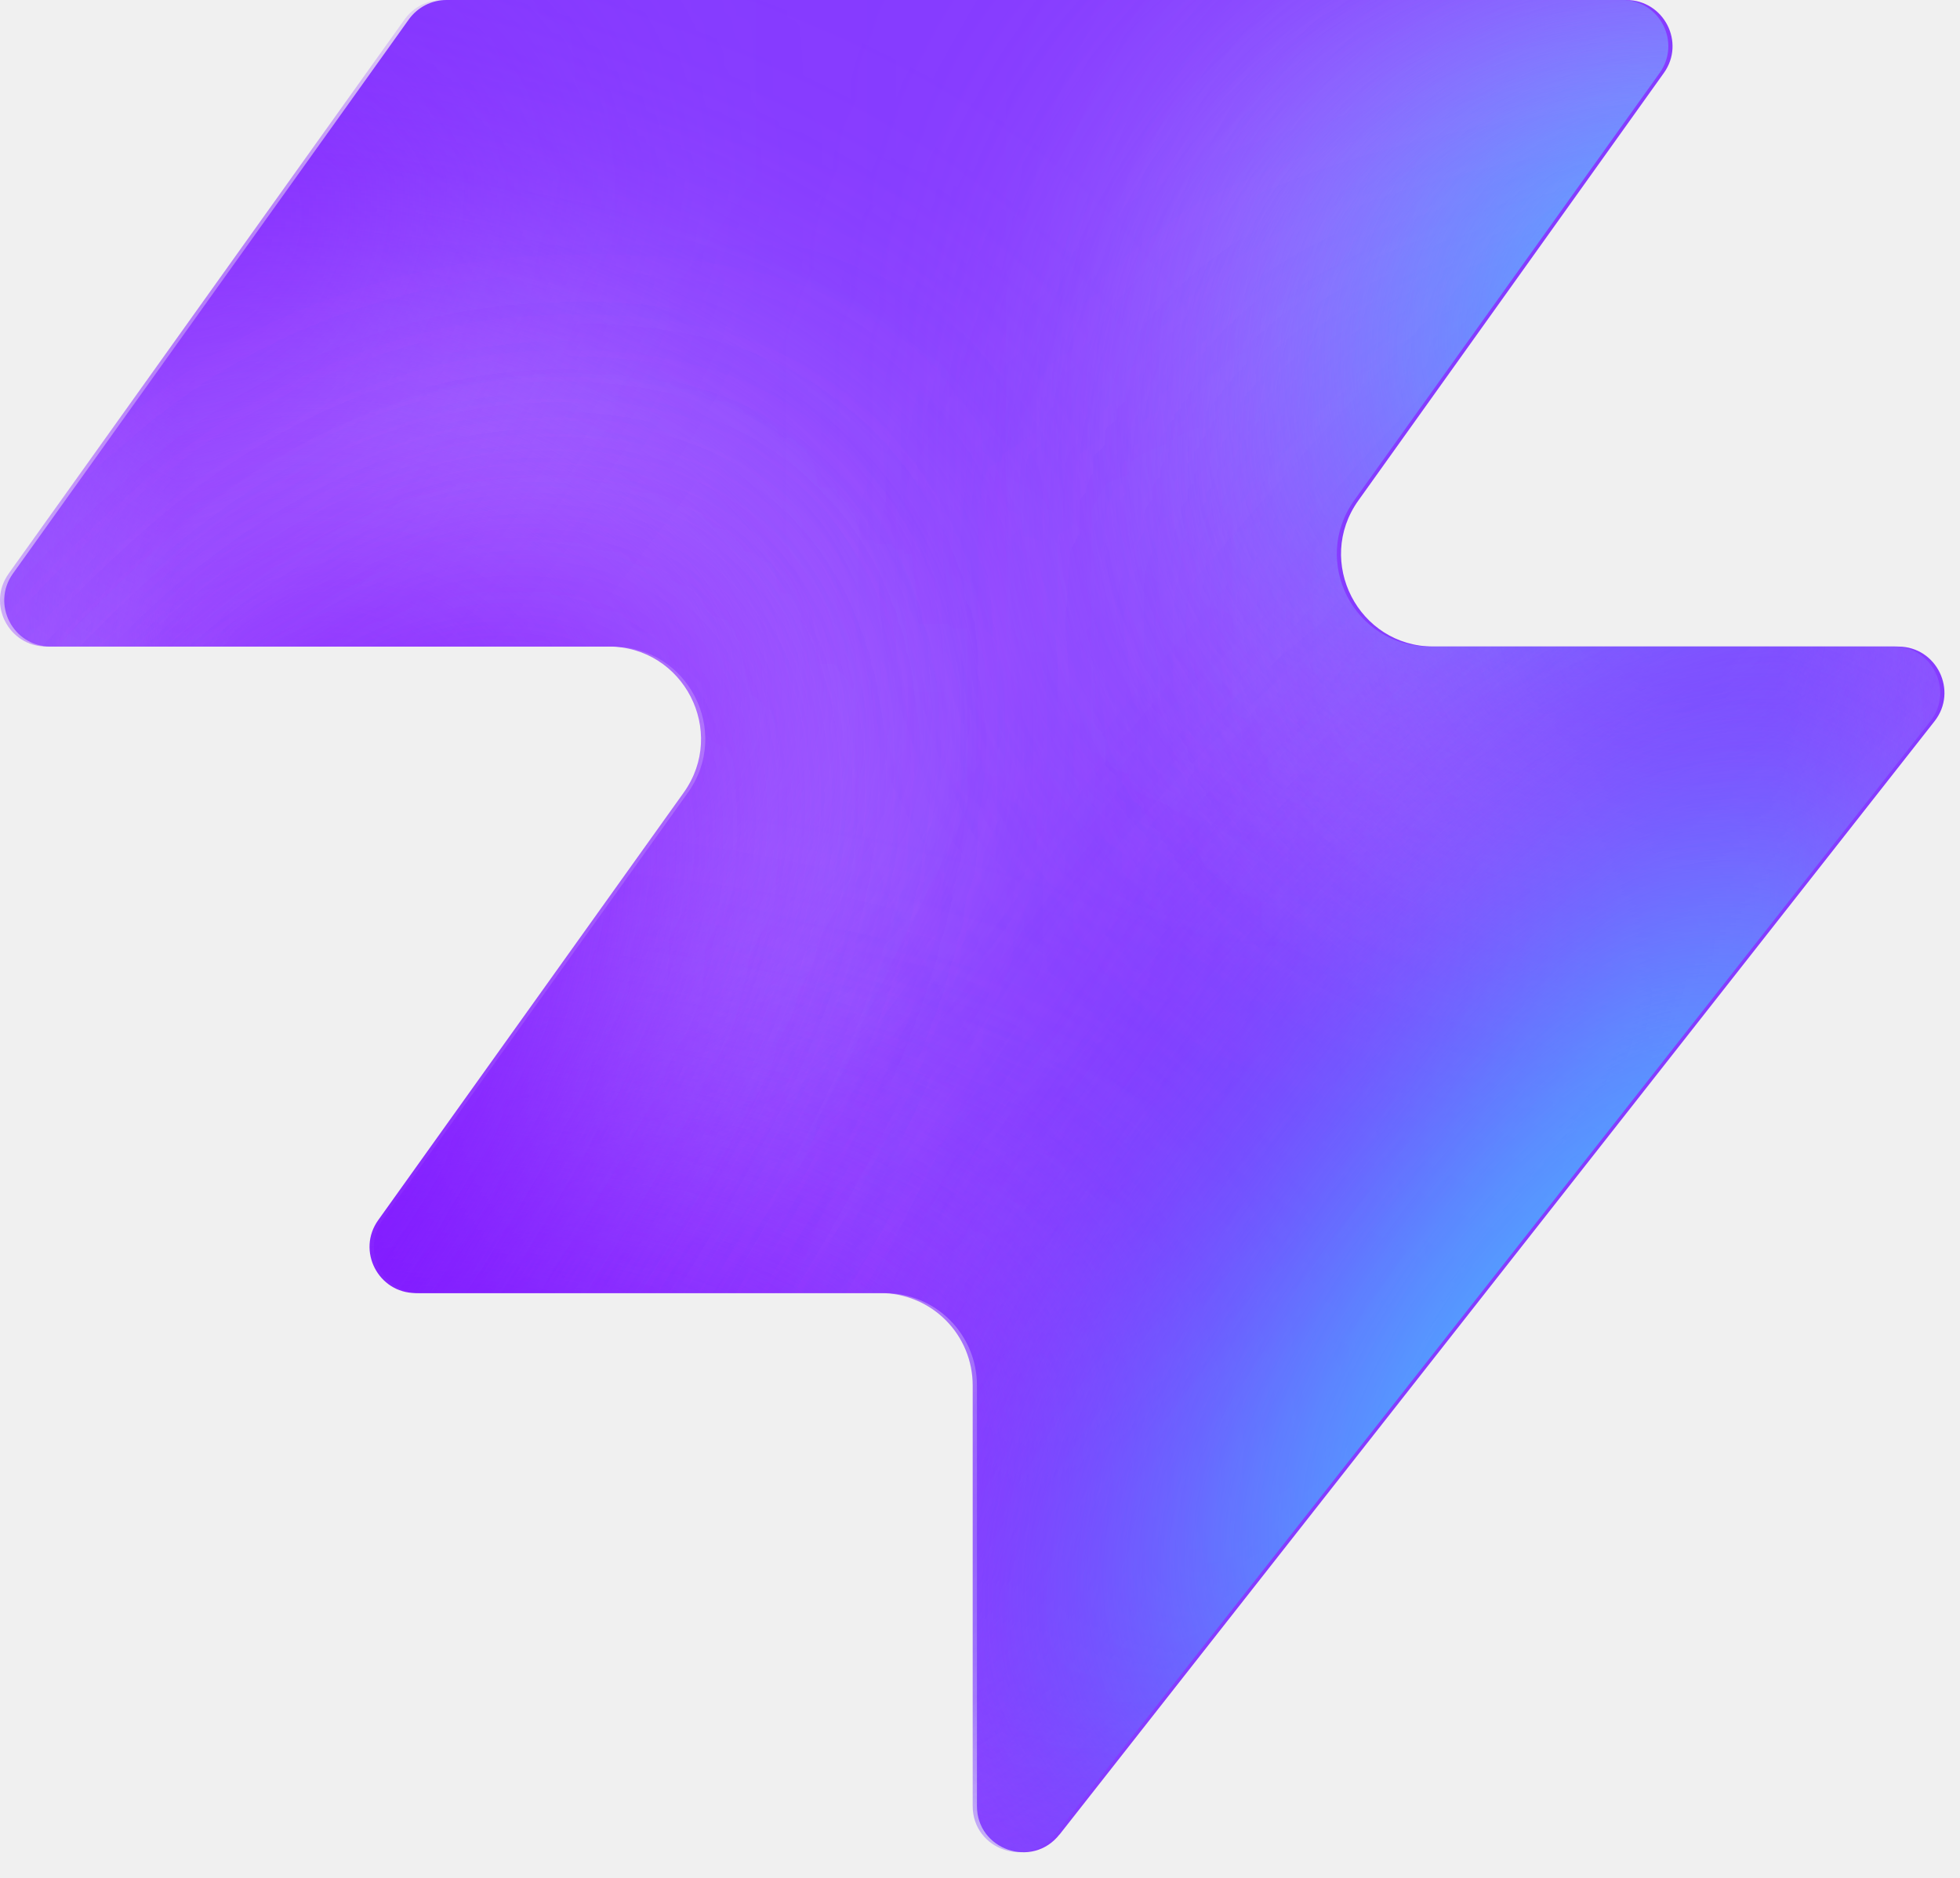
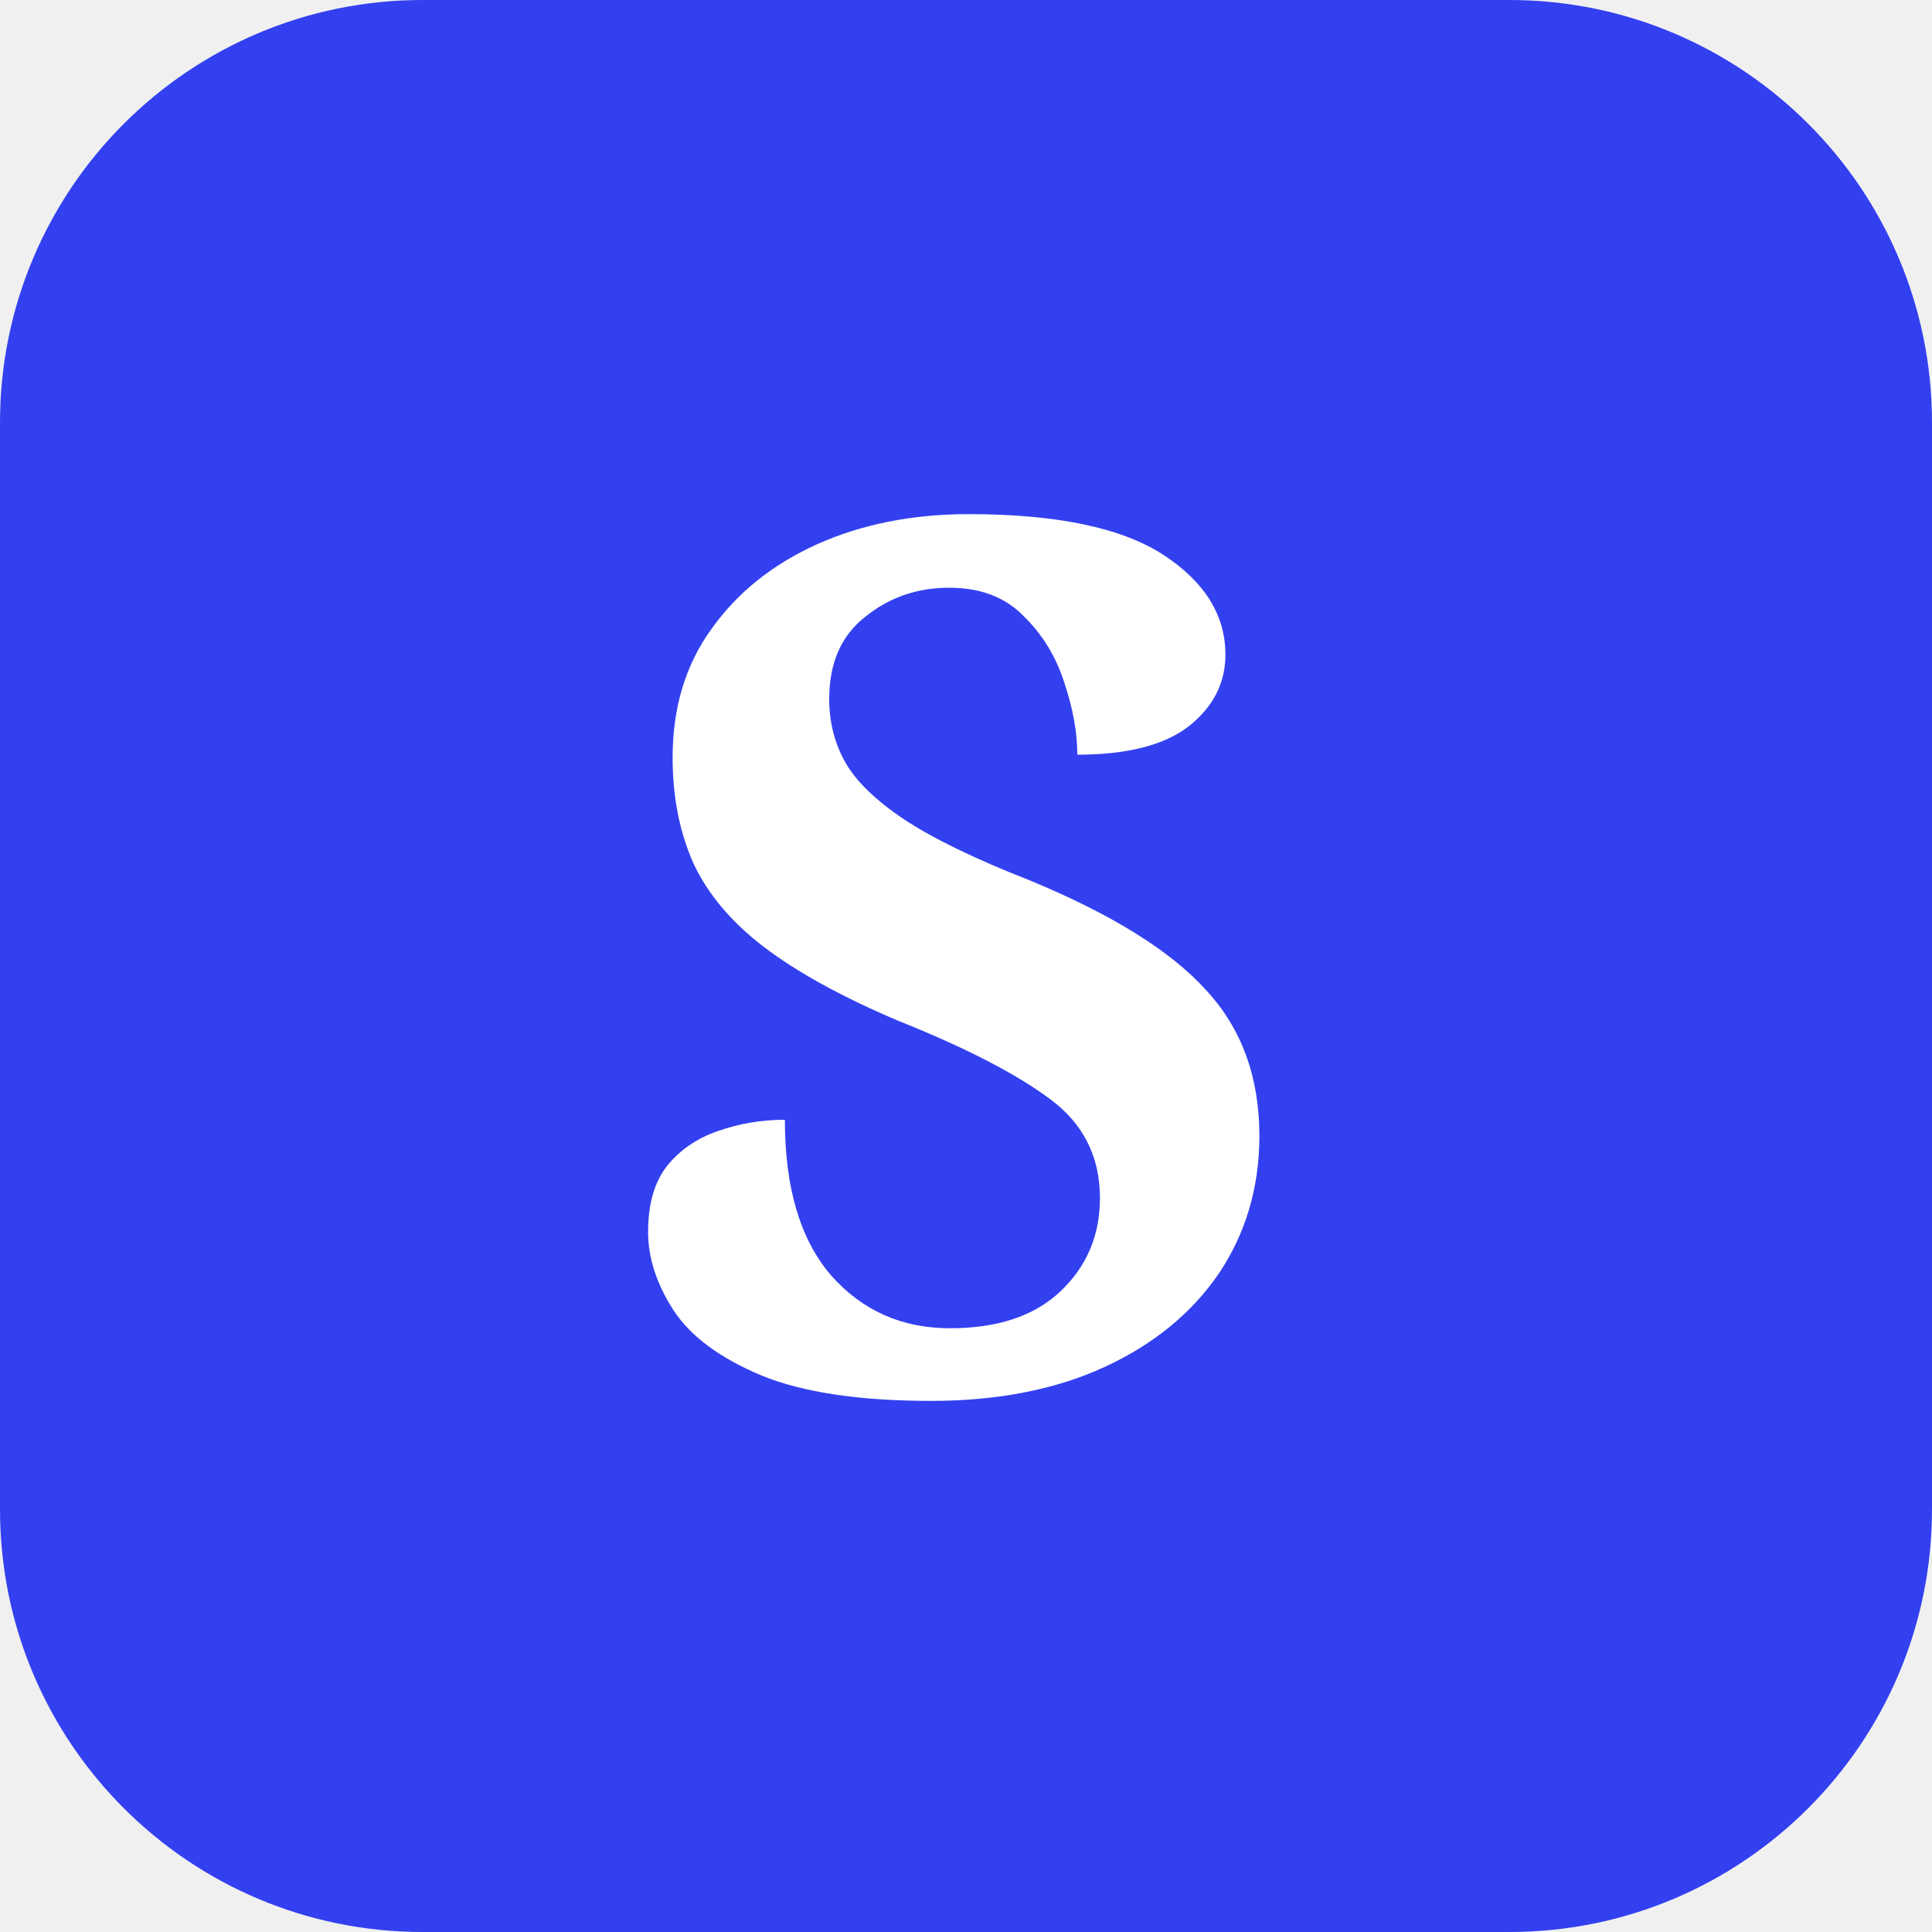
- <svg xmlns="http://www.w3.org/2000/svg" width="48" height="46" fill="none" viewBox="0 0 48 46">
-   <path fill="#863bff" d="M25.946 44.938c-.664.845-2.021.375-2.021-.698V33.937a2.26 2.26 0 0 0-2.262-2.262H10.287c-.92 0-1.456-1.04-.92-1.788l7.48-10.471c1.07-1.497 0-3.578-1.842-3.578H1.237c-.92 0-1.456-1.04-.92-1.788L10.013.474c.214-.297.556-.474.92-.474h28.894c.92 0 1.456 1.04.92 1.788l-7.48 10.471c-1.07 1.498 0 3.579 1.842 3.579h11.377c.943 0 1.473 1.088.89 1.83L25.947 44.94z" style="fill:#863bff;fill:color(display-p3 .525 .23 1);fill-opacity:1" />
-   <mask id="a" width="48" height="46" x="0" y="0" maskUnits="userSpaceOnUse" style="mask-type:alpha">
-     <path fill="#000" d="M25.842 44.938c-.664.844-2.021.375-2.021-.698V33.937a2.26 2.26 0 0 0-2.262-2.262H10.183c-.92 0-1.456-1.04-.92-1.788l7.48-10.471c1.07-1.498 0-3.579-1.842-3.579H1.133c-.92 0-1.456-1.04-.92-1.787L9.91.473c.214-.297.556-.474.92-.474h28.894c.92 0 1.456 1.04.92 1.788l-7.48 10.471c-1.07 1.498 0 3.578 1.842 3.578h11.377c.943 0 1.473 1.088.89 1.832L25.843 44.94z" style="fill:#000;fill-opacity:1" />
-   </mask>
-   <g mask="url(#a)">
-     <g filter="url(#b)">
-       <ellipse cx="5.508" cy="14.704" fill="#ede6ff" rx="5.508" ry="14.704" style="fill:#ede6ff;fill:color(display-p3 .927 .903 1);fill-opacity:1" transform="matrix(.00324 1 1 -.00324 -4.47 31.516)" />
-     </g>
-     <g filter="url(#c)">
-       <ellipse cx="10.399" cy="29.851" fill="#ede6ff" rx="10.399" ry="29.851" style="fill:#ede6ff;fill:color(display-p3 .927 .903 1);fill-opacity:1" transform="matrix(.00324 1 1 -.00324 -39.328 7.883)" />
-     </g>
-     <g filter="url(#d)">
-       <ellipse cx="5.508" cy="30.487" fill="#7e14ff" rx="5.508" ry="30.487" style="fill:#7e14ff;fill:color(display-p3 .492 .077 1);fill-opacity:1" transform="rotate(89.814 -25.913 -14.639)scale(1 -1)" />
-     </g>
-     <g filter="url(#e)">
-       <ellipse cx="5.508" cy="30.599" fill="#7e14ff" rx="5.508" ry="30.599" style="fill:#7e14ff;fill:color(display-p3 .492 .077 1);fill-opacity:1" transform="rotate(89.814 -32.644 -3.334)scale(1 -1)" />
-     </g>
-     <g filter="url(#f)">
-       <ellipse cx="5.508" cy="30.599" fill="#7e14ff" rx="5.508" ry="30.599" style="fill:#7e14ff;fill:color(display-p3 .492 .077 1);fill-opacity:1" transform="matrix(.00324 1 1 -.00324 -34.34 30.47)" />
-     </g>
-     <g filter="url(#g)">
-       <ellipse cx="14.072" cy="22.078" fill="#ede6ff" rx="14.072" ry="22.078" style="fill:#ede6ff;fill:color(display-p3 .927 .903 1);fill-opacity:1" transform="rotate(93.35 24.506 48.493)scale(-1 1)" />
-     </g>
-     <g filter="url(#h)">
-       <ellipse cx="3.47" cy="21.501" fill="#7e14ff" rx="3.47" ry="21.501" style="fill:#7e14ff;fill:color(display-p3 .492 .077 1);fill-opacity:1" transform="rotate(89.009 28.708 47.59)scale(-1 1)" />
-     </g>
-     <g filter="url(#i)">
-       <ellipse cx="3.47" cy="21.501" fill="#7e14ff" rx="3.47" ry="21.501" style="fill:#7e14ff;fill:color(display-p3 .492 .077 1);fill-opacity:1" transform="rotate(89.009 28.708 47.59)scale(-1 1)" />
-     </g>
-     <g filter="url(#j)">
-       <ellipse cx=".387" cy="8.972" fill="#7e14ff" rx="4.407" ry="29.108" style="fill:#7e14ff;fill:color(display-p3 .492 .077 1);fill-opacity:1" transform="rotate(39.51 .387 8.972)" />
-     </g>
-     <g filter="url(#k)">
-       <ellipse cx="47.523" cy="-6.092" fill="#7e14ff" rx="4.407" ry="29.108" style="fill:#7e14ff;fill:color(display-p3 .492 .077 1);fill-opacity:1" transform="rotate(37.892 47.523 -6.092)" />
-     </g>
-     <g filter="url(#l)">
-       <ellipse cx="41.412" cy="6.333" fill="#47bfff" rx="5.971" ry="9.665" style="fill:#47bfff;fill:color(display-p3 .28 .748 1);fill-opacity:1" transform="rotate(37.892 41.412 6.333)" />
-     </g>
-     <g filter="url(#m)">
-       <ellipse cx="-1.879" cy="38.332" fill="#7e14ff" rx="4.407" ry="29.108" style="fill:#7e14ff;fill:color(display-p3 .492 .077 1);fill-opacity:1" transform="rotate(37.892 -1.88 38.332)" />
-     </g>
-     <g filter="url(#n)">
-       <ellipse cx="-1.879" cy="38.332" fill="#7e14ff" rx="4.407" ry="29.108" style="fill:#7e14ff;fill:color(display-p3 .492 .077 1);fill-opacity:1" transform="rotate(37.892 -1.88 38.332)" />
-     </g>
-     <g filter="url(#o)">
-       <ellipse cx="35.651" cy="29.907" fill="#7e14ff" rx="4.407" ry="29.108" style="fill:#7e14ff;fill:color(display-p3 .492 .077 1);fill-opacity:1" transform="rotate(37.892 35.651 29.907)" />
-     </g>
-     <g filter="url(#p)">
-       <ellipse cx="38.418" cy="32.4" fill="#47bfff" rx="5.971" ry="15.297" style="fill:#47bfff;fill:color(display-p3 .28 .748 1);fill-opacity:1" transform="rotate(37.892 38.418 32.4)" />
-     </g>
-   </g>
-   <defs>
-     <filter id="b" width="60.045" height="41.654" x="-19.77" y="16.149" color-interpolation-filters="sRGB" filterUnits="userSpaceOnUse">
-       <feFlood flood-opacity="0" result="BackgroundImageFix" />
-       <feBlend in="SourceGraphic" in2="BackgroundImageFix" result="shape" />
-       <feGaussianBlur result="effect1_foregroundBlur_2002_17158" stdDeviation="7.659" />
-     </filter>
-     <filter id="c" width="90.34" height="51.437" x="-54.613" y="-7.533" color-interpolation-filters="sRGB" filterUnits="userSpaceOnUse">
-       <feFlood flood-opacity="0" result="BackgroundImageFix" />
-       <feBlend in="SourceGraphic" in2="BackgroundImageFix" result="shape" />
-       <feGaussianBlur result="effect1_foregroundBlur_2002_17158" stdDeviation="7.659" />
-     </filter>
-     <filter id="d" width="79.355" height="29.4" x="-49.64" y="2.03" color-interpolation-filters="sRGB" filterUnits="userSpaceOnUse">
-       <feFlood flood-opacity="0" result="BackgroundImageFix" />
-       <feBlend in="SourceGraphic" in2="BackgroundImageFix" result="shape" />
-       <feGaussianBlur result="effect1_foregroundBlur_2002_17158" stdDeviation="4.596" />
-     </filter>
-     <filter id="e" width="79.579" height="29.4" x="-45.045" y="20.029" color-interpolation-filters="sRGB" filterUnits="userSpaceOnUse">
-       <feFlood flood-opacity="0" result="BackgroundImageFix" />
-       <feBlend in="SourceGraphic" in2="BackgroundImageFix" result="shape" />
-       <feGaussianBlur result="effect1_foregroundBlur_2002_17158" stdDeviation="4.596" />
-     </filter>
-     <filter id="f" width="79.579" height="29.4" x="-43.513" y="21.178" color-interpolation-filters="sRGB" filterUnits="userSpaceOnUse">
-       <feFlood flood-opacity="0" result="BackgroundImageFix" />
-       <feBlend in="SourceGraphic" in2="BackgroundImageFix" result="shape" />
-       <feGaussianBlur result="effect1_foregroundBlur_2002_17158" stdDeviation="4.596" />
-     </filter>
-     <filter id="g" width="74.749" height="58.852" x="15.756" y="-17.901" color-interpolation-filters="sRGB" filterUnits="userSpaceOnUse">
-       <feFlood flood-opacity="0" result="BackgroundImageFix" />
-       <feBlend in="SourceGraphic" in2="BackgroundImageFix" result="shape" />
-       <feGaussianBlur result="effect1_foregroundBlur_2002_17158" stdDeviation="7.659" />
-     </filter>
-     <filter id="h" width="61.377" height="25.362" x="23.548" y="2.284" color-interpolation-filters="sRGB" filterUnits="userSpaceOnUse">
-       <feFlood flood-opacity="0" result="BackgroundImageFix" />
-       <feBlend in="SourceGraphic" in2="BackgroundImageFix" result="shape" />
-       <feGaussianBlur result="effect1_foregroundBlur_2002_17158" stdDeviation="4.596" />
-     </filter>
-     <filter id="i" width="61.377" height="25.362" x="23.548" y="2.284" color-interpolation-filters="sRGB" filterUnits="userSpaceOnUse">
-       <feFlood flood-opacity="0" result="BackgroundImageFix" />
-       <feBlend in="SourceGraphic" in2="BackgroundImageFix" result="shape" />
-       <feGaussianBlur result="effect1_foregroundBlur_2002_17158" stdDeviation="4.596" />
-     </filter>
-     <filter id="j" width="56.045" height="63.649" x="-27.636" y="-22.853" color-interpolation-filters="sRGB" filterUnits="userSpaceOnUse">
-       <feFlood flood-opacity="0" result="BackgroundImageFix" />
-       <feBlend in="SourceGraphic" in2="BackgroundImageFix" result="shape" />
-       <feGaussianBlur result="effect1_foregroundBlur_2002_17158" stdDeviation="4.596" />
-     </filter>
-     <filter id="k" width="54.814" height="64.646" x="20.116" y="-38.415" color-interpolation-filters="sRGB" filterUnits="userSpaceOnUse">
-       <feFlood flood-opacity="0" result="BackgroundImageFix" />
-       <feBlend in="SourceGraphic" in2="BackgroundImageFix" result="shape" />
-       <feGaussianBlur result="effect1_foregroundBlur_2002_17158" stdDeviation="4.596" />
-     </filter>
-     <filter id="l" width="33.541" height="35.313" x="24.641" y="-11.323" color-interpolation-filters="sRGB" filterUnits="userSpaceOnUse">
-       <feFlood flood-opacity="0" result="BackgroundImageFix" />
-       <feBlend in="SourceGraphic" in2="BackgroundImageFix" result="shape" />
-       <feGaussianBlur result="effect1_foregroundBlur_2002_17158" stdDeviation="4.596" />
-     </filter>
-     <filter id="m" width="54.814" height="64.646" x="-29.286" y="6.009" color-interpolation-filters="sRGB" filterUnits="userSpaceOnUse">
-       <feFlood flood-opacity="0" result="BackgroundImageFix" />
-       <feBlend in="SourceGraphic" in2="BackgroundImageFix" result="shape" />
-       <feGaussianBlur result="effect1_foregroundBlur_2002_17158" stdDeviation="4.596" />
-     </filter>
-     <filter id="n" width="54.814" height="64.646" x="-29.286" y="6.009" color-interpolation-filters="sRGB" filterUnits="userSpaceOnUse">
-       <feFlood flood-opacity="0" result="BackgroundImageFix" />
-       <feBlend in="SourceGraphic" in2="BackgroundImageFix" result="shape" />
-       <feGaussianBlur result="effect1_foregroundBlur_2002_17158" stdDeviation="4.596" />
-     </filter>
-     <filter id="o" width="54.814" height="64.646" x="8.244" y="-2.416" color-interpolation-filters="sRGB" filterUnits="userSpaceOnUse">
-       <feFlood flood-opacity="0" result="BackgroundImageFix" />
-       <feBlend in="SourceGraphic" in2="BackgroundImageFix" result="shape" />
-       <feGaussianBlur result="effect1_foregroundBlur_2002_17158" stdDeviation="4.596" />
-     </filter>
-     <filter id="p" width="39.409" height="43.623" x="18.713" y="10.588" color-interpolation-filters="sRGB" filterUnits="userSpaceOnUse">
-       <feFlood flood-opacity="0" result="BackgroundImageFix" />
-       <feBlend in="SourceGraphic" in2="BackgroundImageFix" result="shape" />
-       <feGaussianBlur result="effect1_foregroundBlur_2002_17158" stdDeviation="4.596" />
-     </filter>
-   </defs>
+ <svg xmlns="http://www.w3.org/2000/svg" viewBox="0 0 32 32">
+   <rect width="32" height="32" rx="7" fill="#3340f0" />
+   <text x="16" y="23" font-family="Georgia, serif" font-size="20" font-weight="700" fill="#fff" text-anchor="middle">S</text>
</svg>
